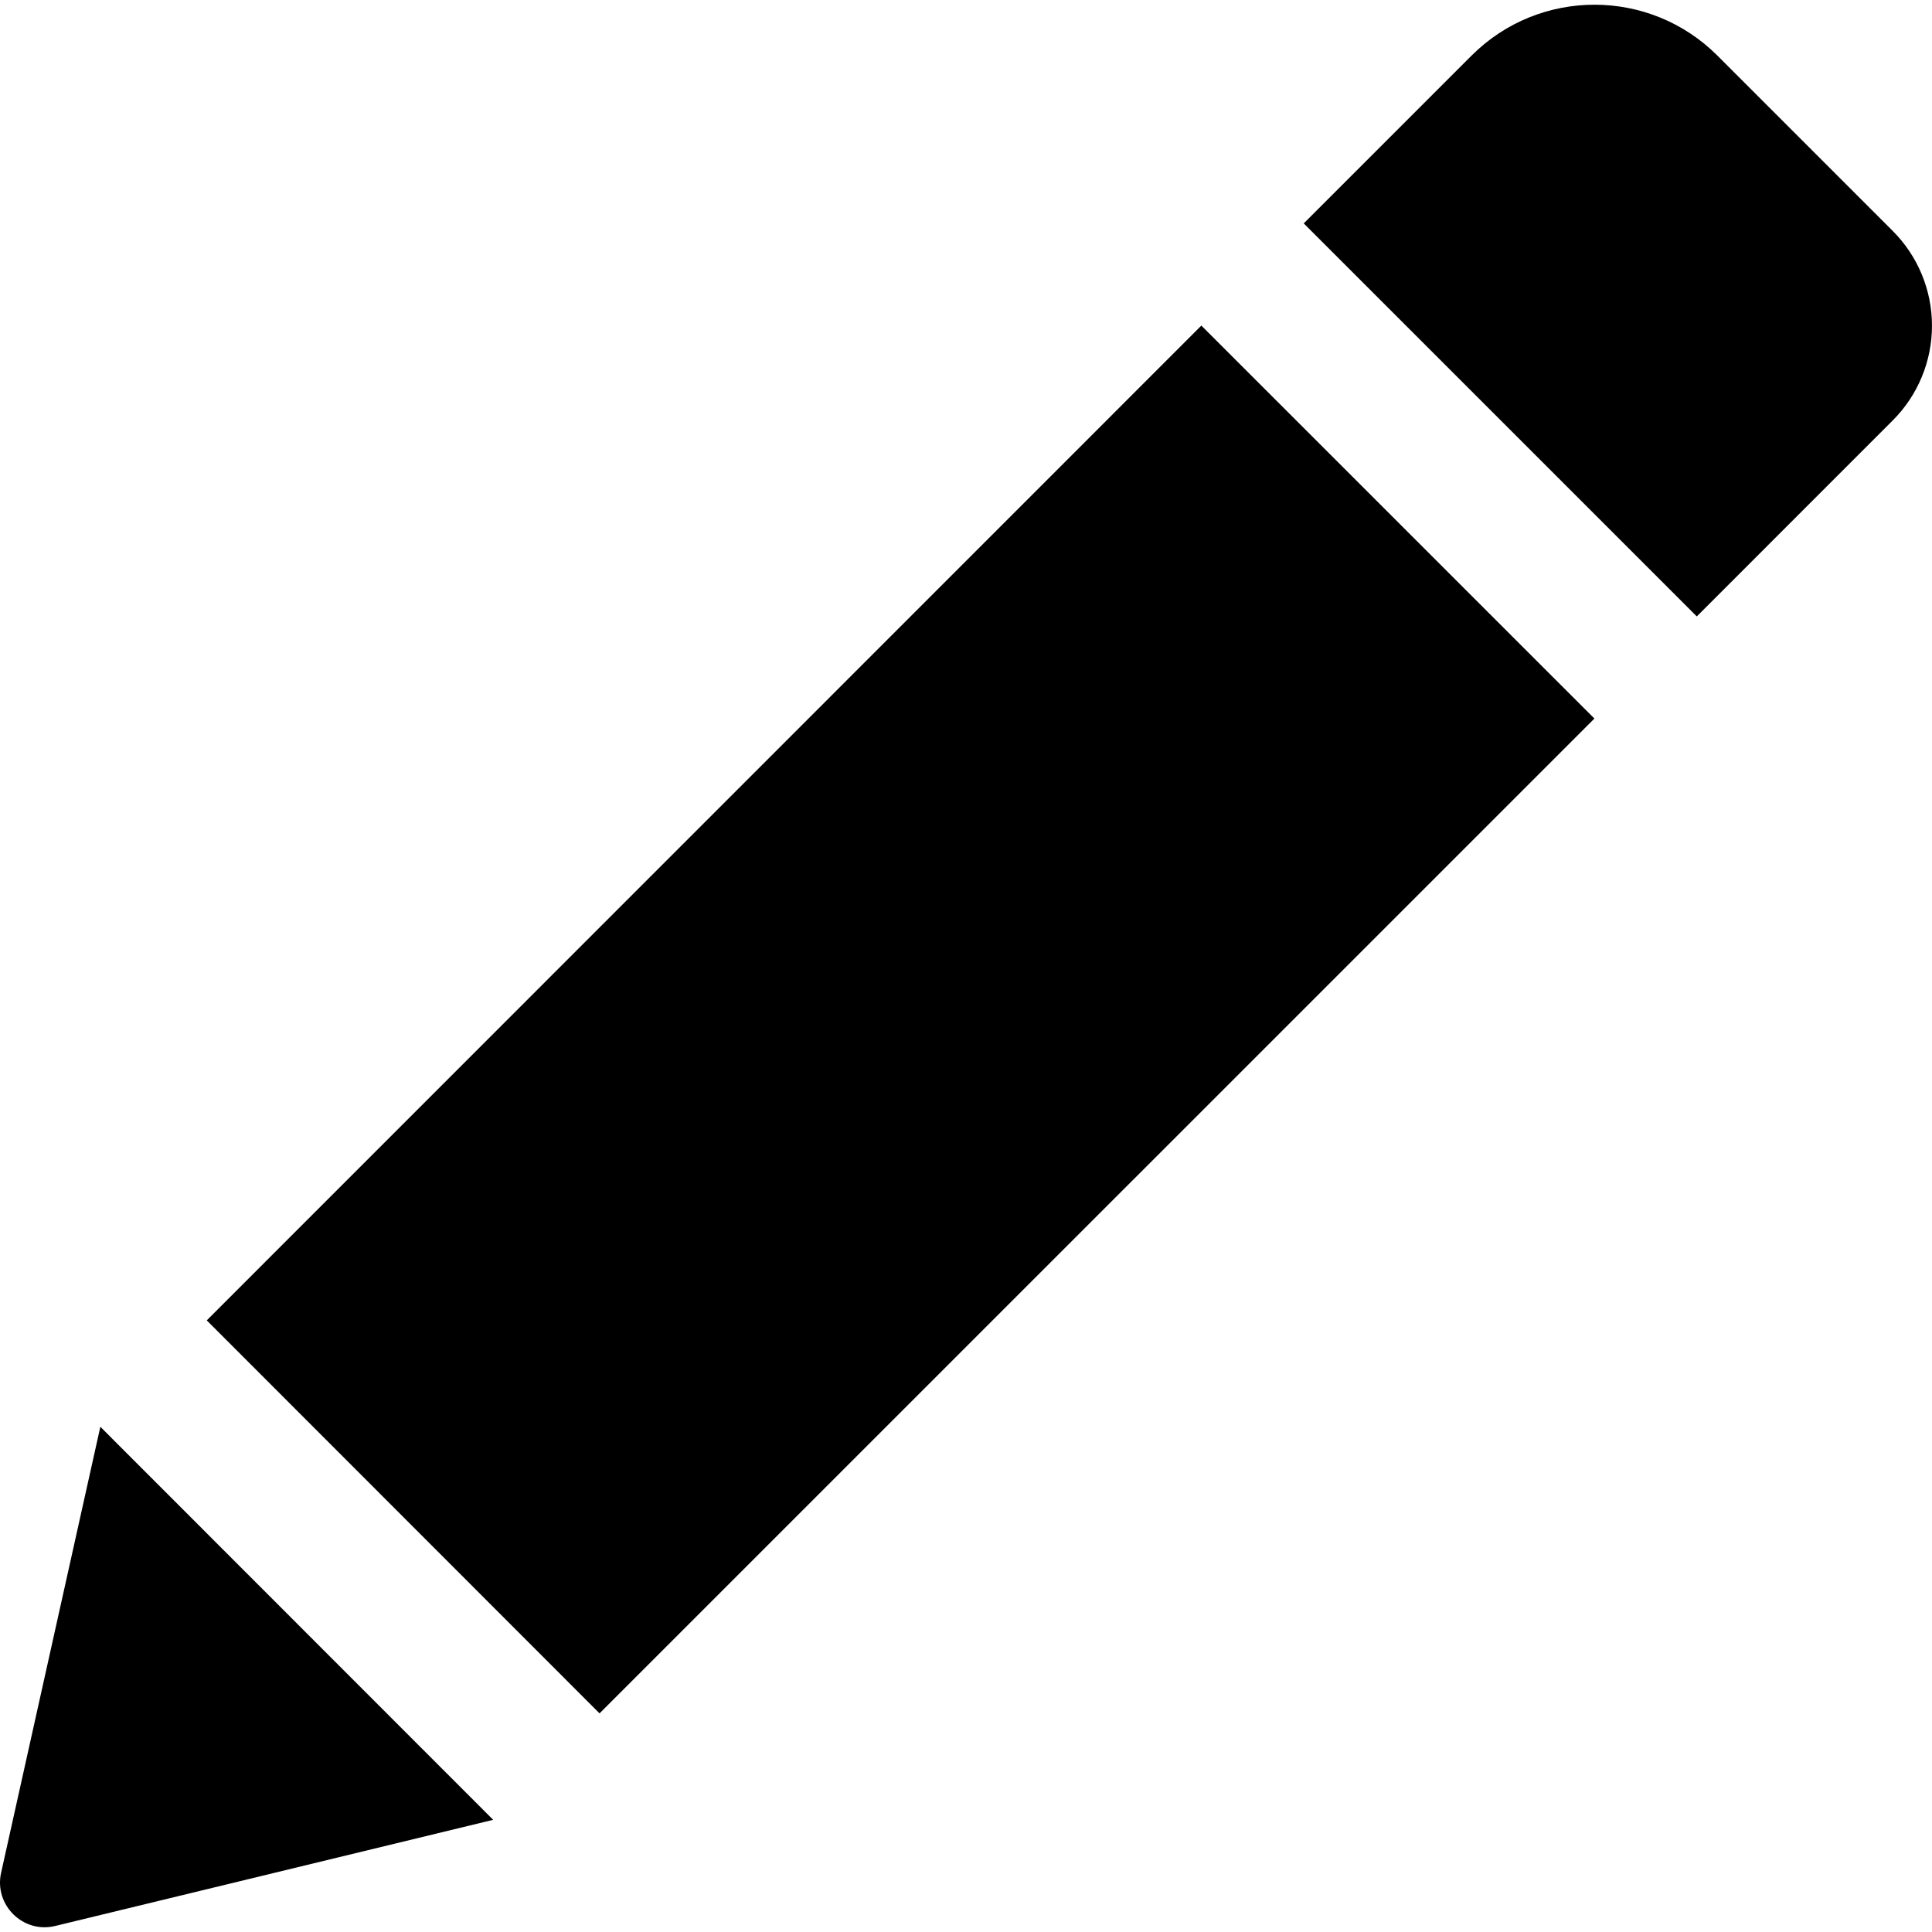
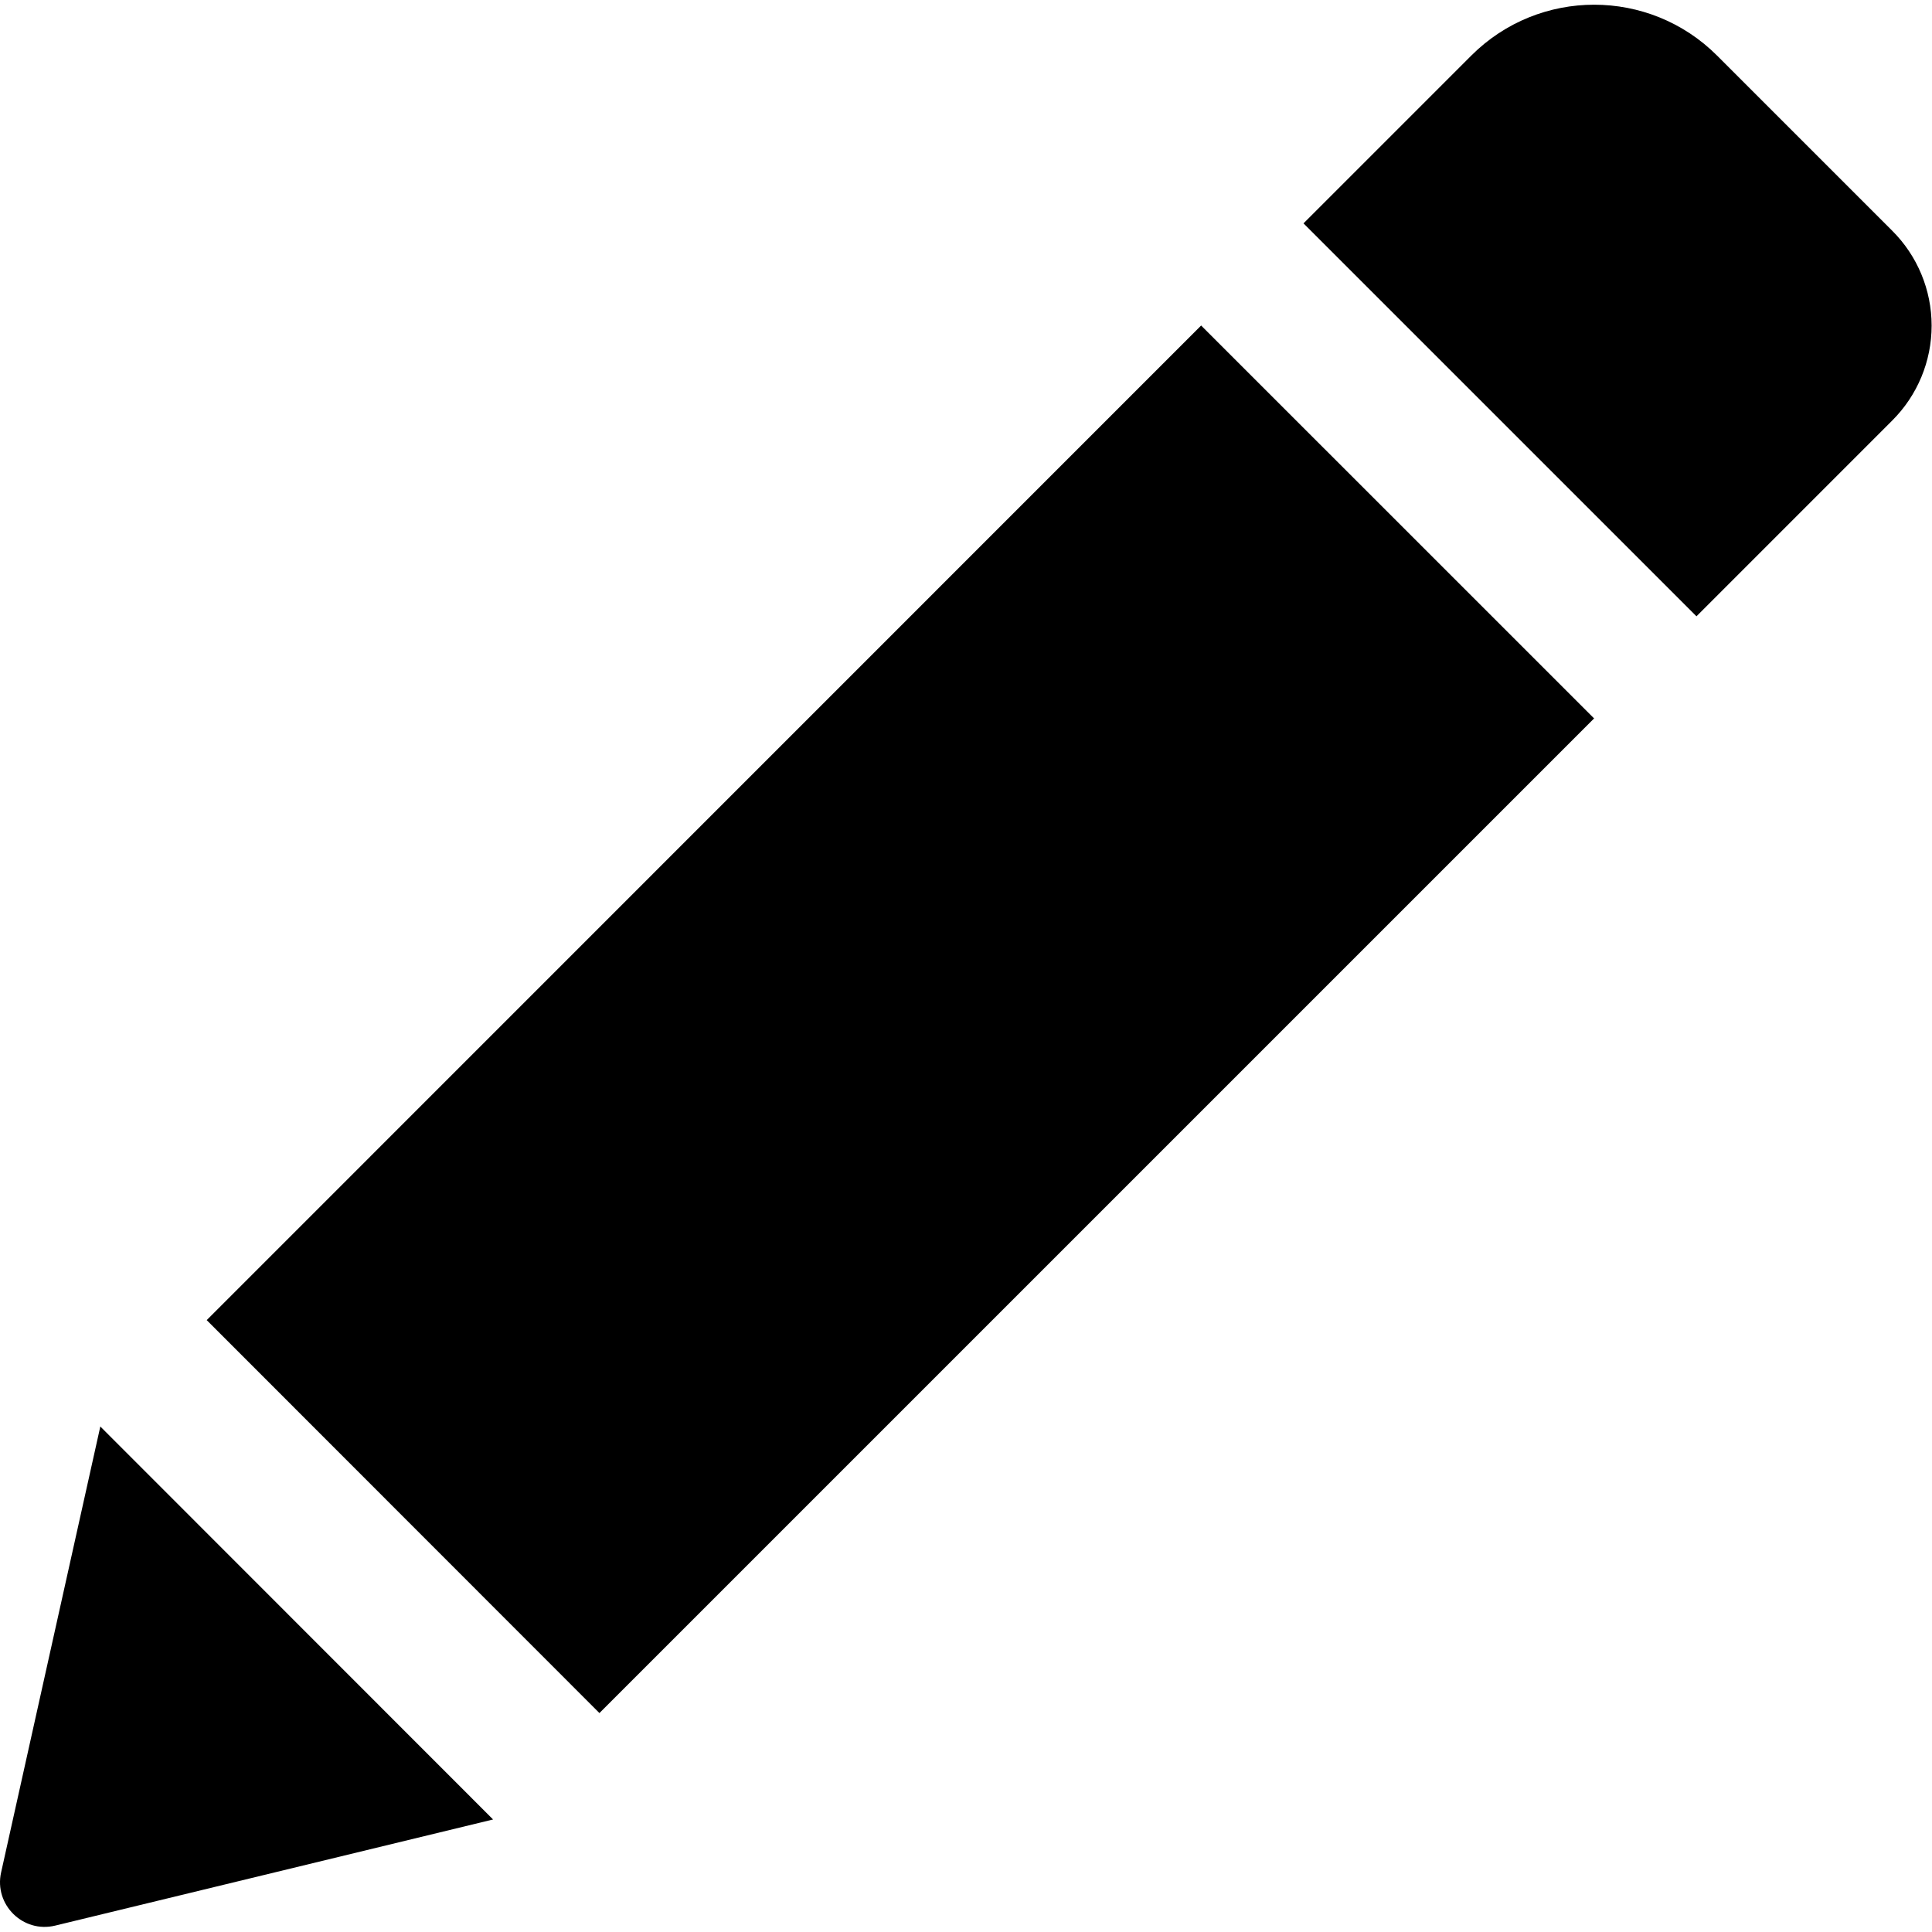
- <svg xmlns="http://www.w3.org/2000/svg" width="528.9" height="528.9">
+ <svg xmlns="http://www.w3.org/2000/svg" viewBox="0 0 529 529">
  <path d="M328.88 89.13l107.6 107.58-272.35 272.34L56.6 361.46 328.88 89.13zm189.23-25.95L470.13 15.2a47.61 47.61 0 0 0-67.26 0l-45.96 45.96 107.6 107.59 53.6-53.61a36.68 36.68 0 0 0 0-51.96zM.3 512.69c-1.96 8.81 6 16.7 14.81 14.56l119.9-29.06-107.54-107.6L.3 512.7z" />
</svg>
